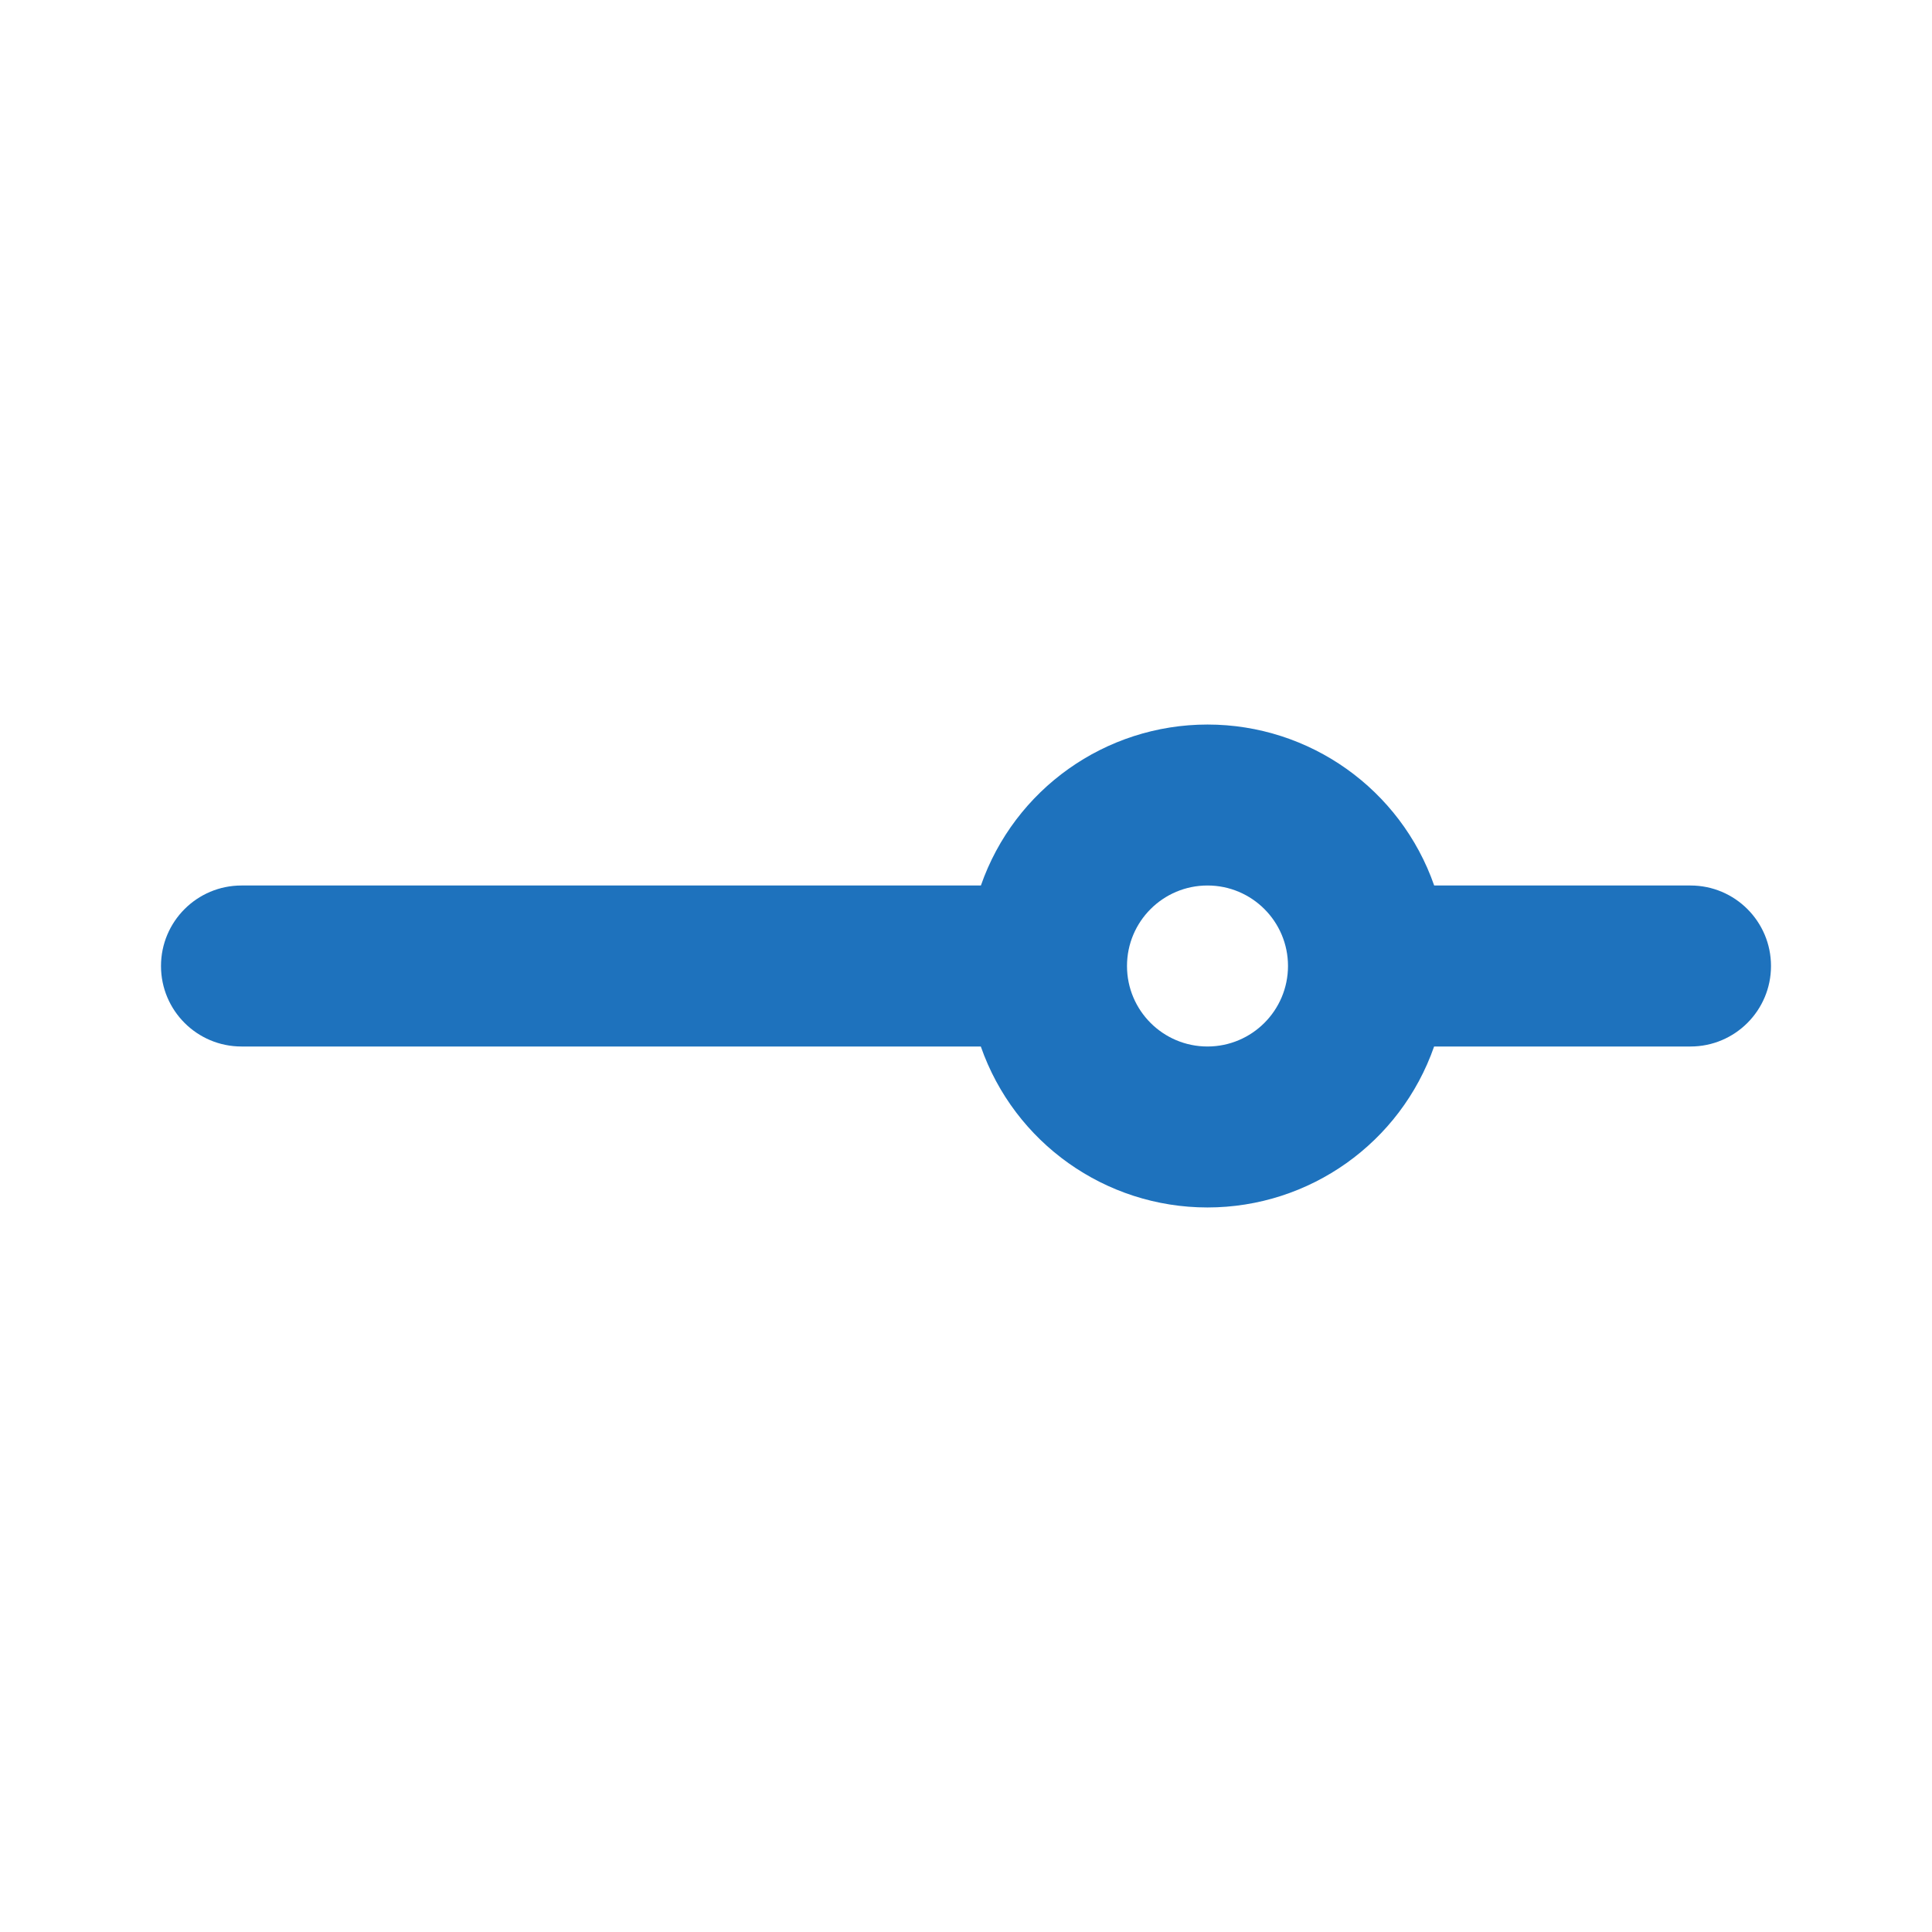
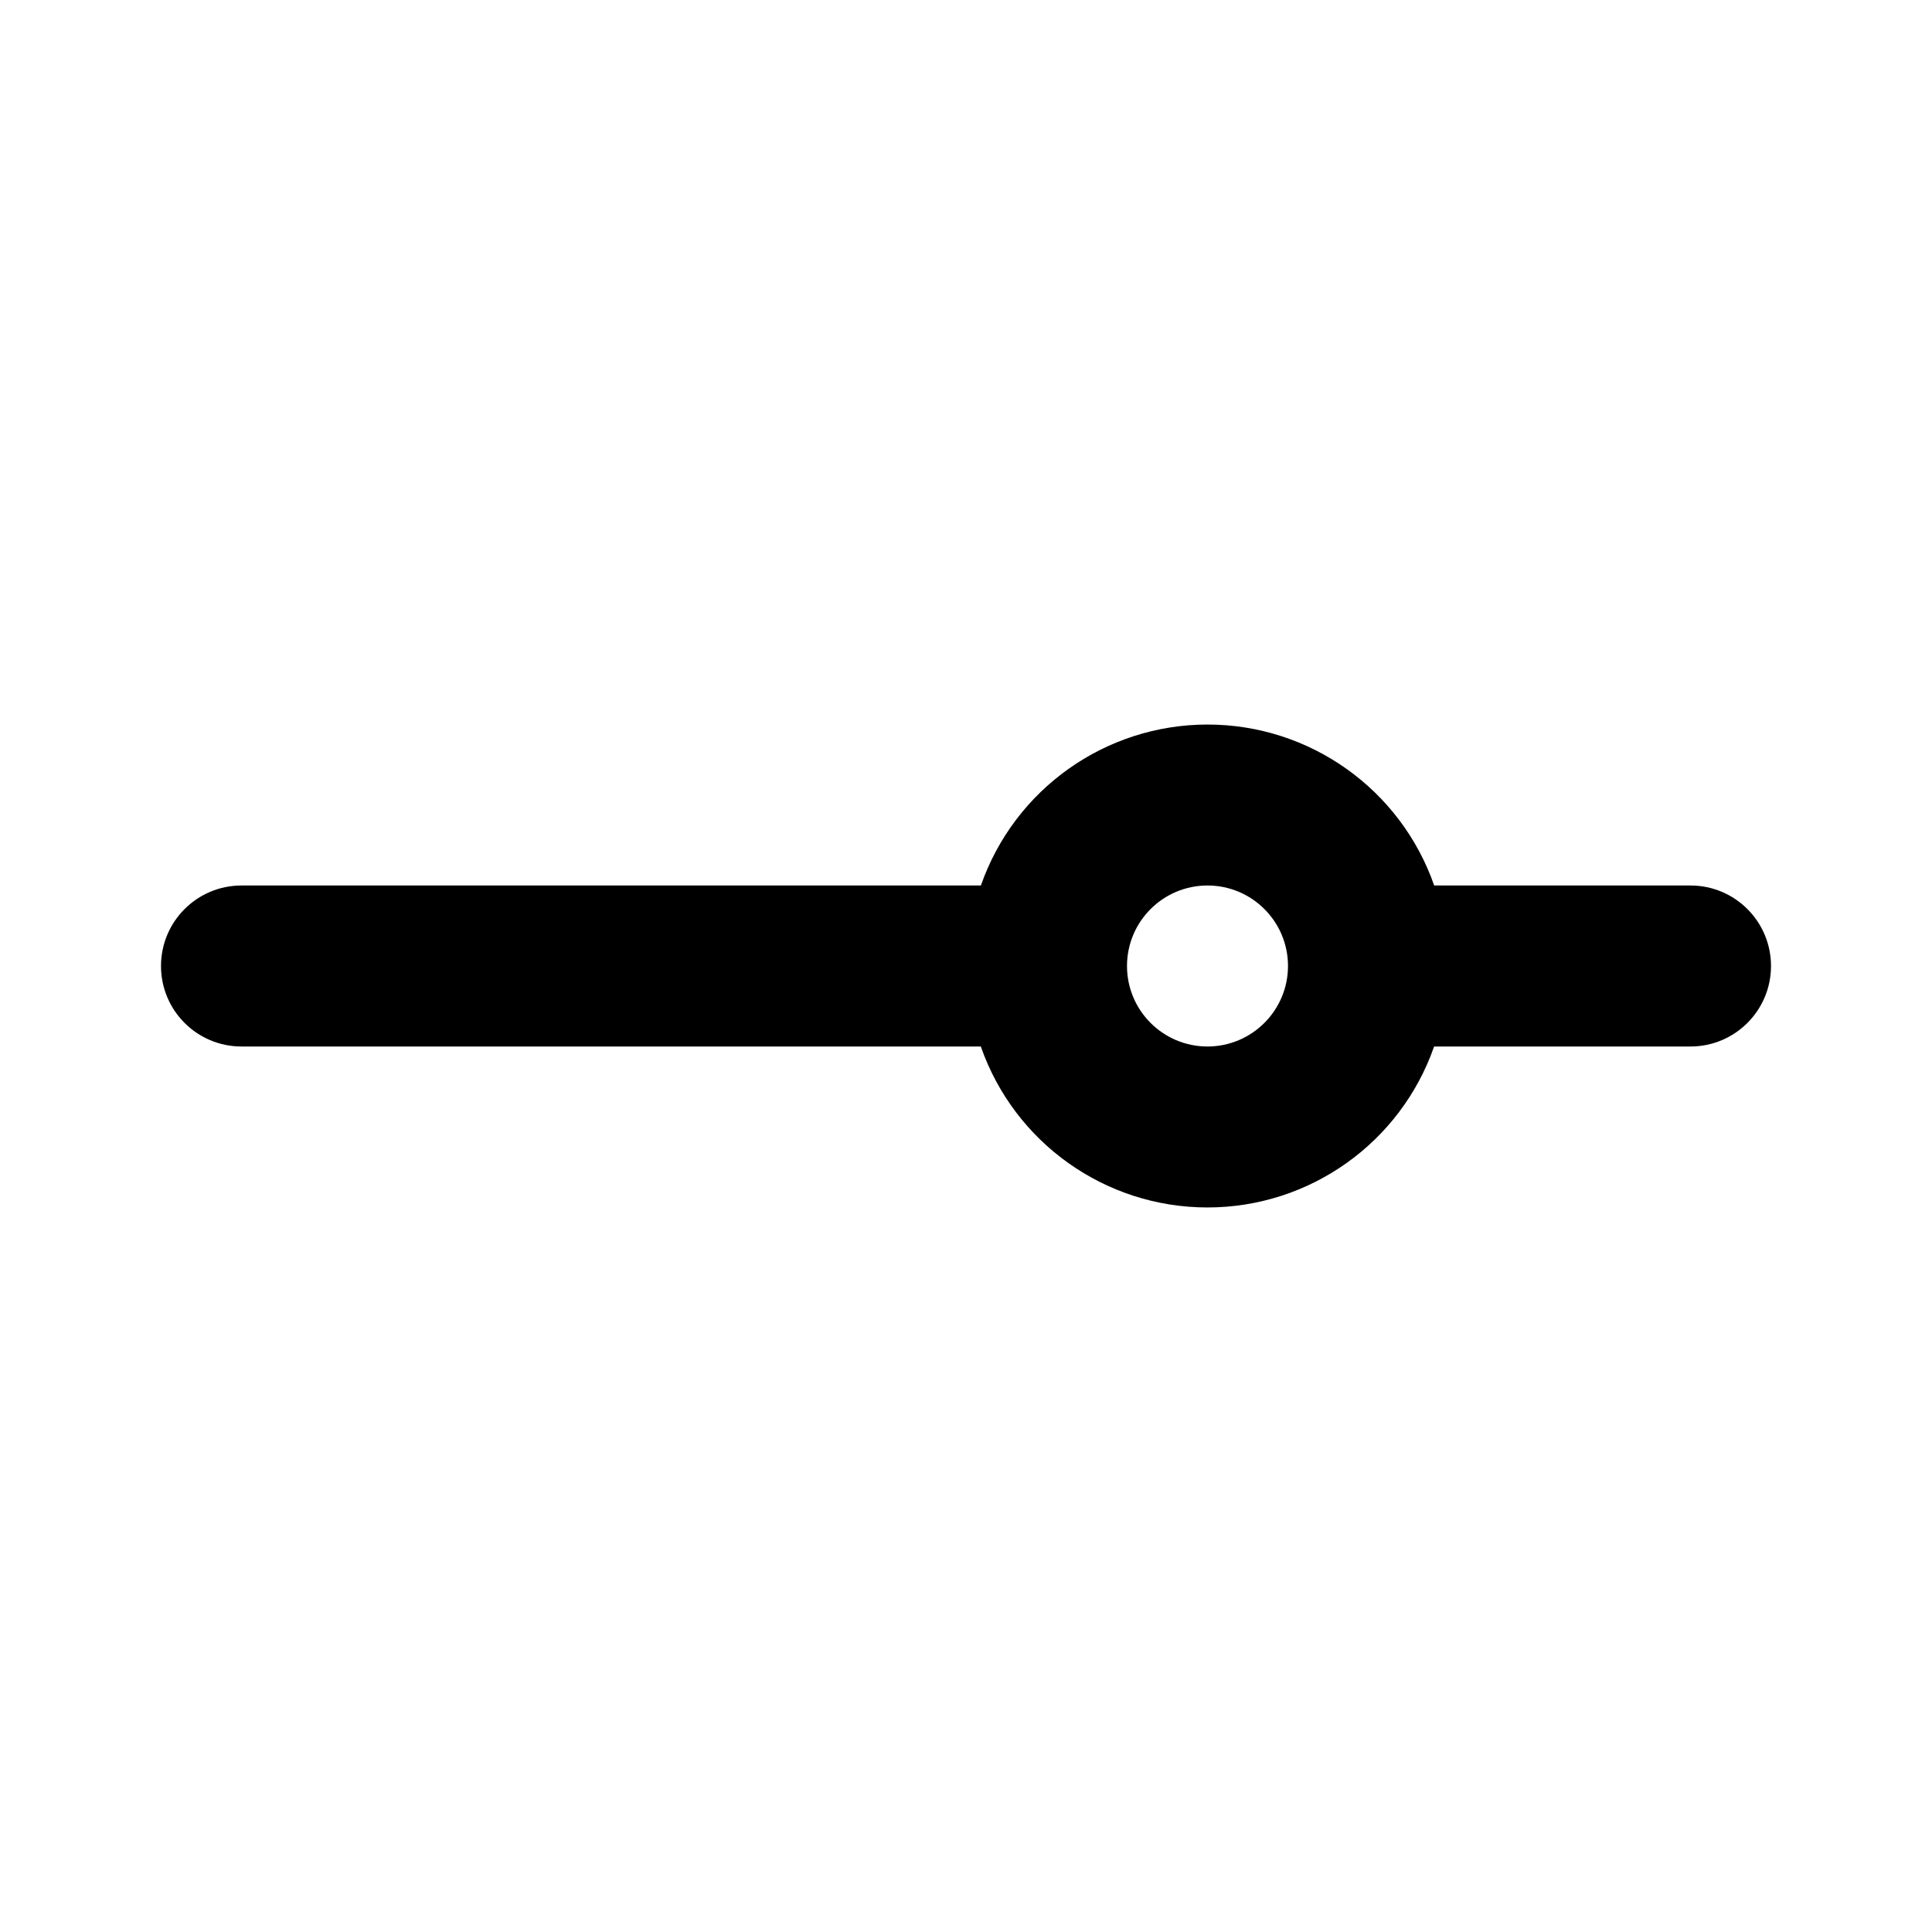
<svg xmlns="http://www.w3.org/2000/svg" width="800px" height="800px" viewBox="0 0 24 24" data-name="Layer 1">
-   <path fill="#1e72bd" d="M21,11H17.816a2.982,2.982,0,0,0-5.631,0H3a1,1,0,0,0,0,2h9.184a2.982,2.982,0,0,0,5.631,0H21a1,1,0,0,0,0-2Zm-6,2a1,1,0,1,1,1-1A1.001,1.001,0,0,1,15,13Z" />
+   <path d="M21,11H17.816a2.982,2.982,0,0,0-5.631,0H3a1,1,0,0,0,0,2h9.184a2.982,2.982,0,0,0,5.631,0H21a1,1,0,0,0,0-2Zm-6,2a1,1,0,1,1,1-1A1.001,1.001,0,0,1,15,13Z" />
</svg>
